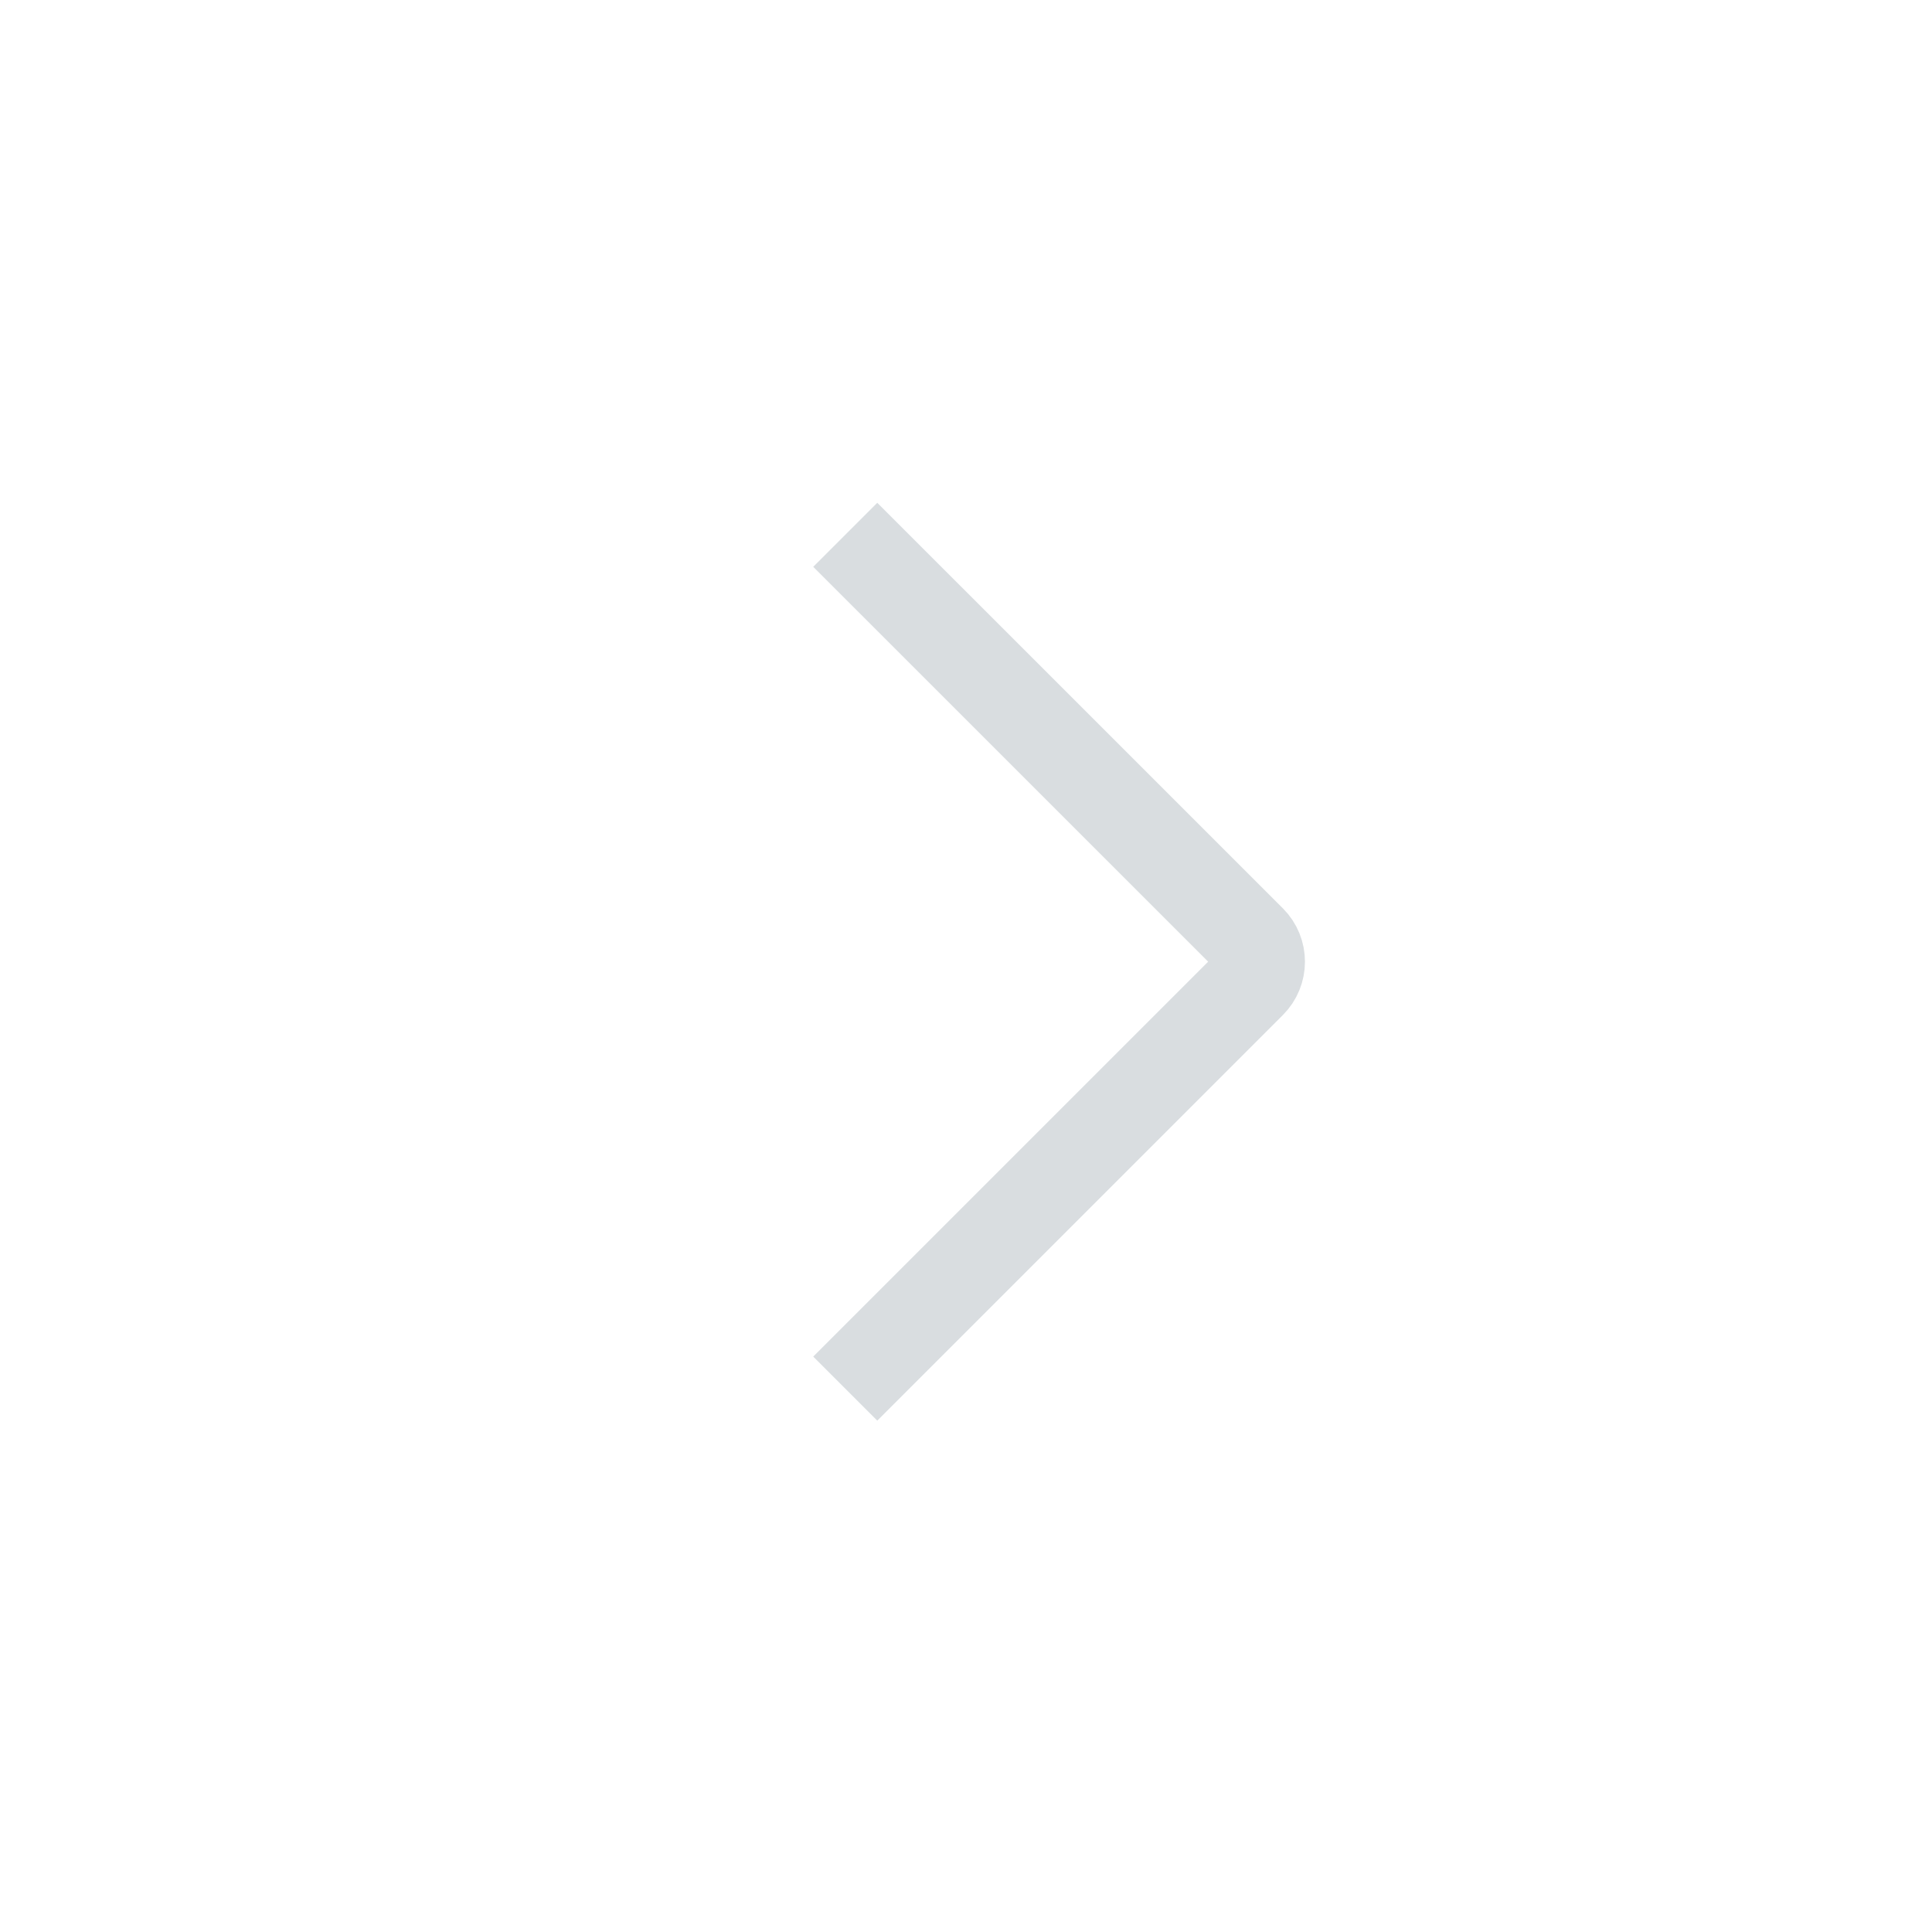
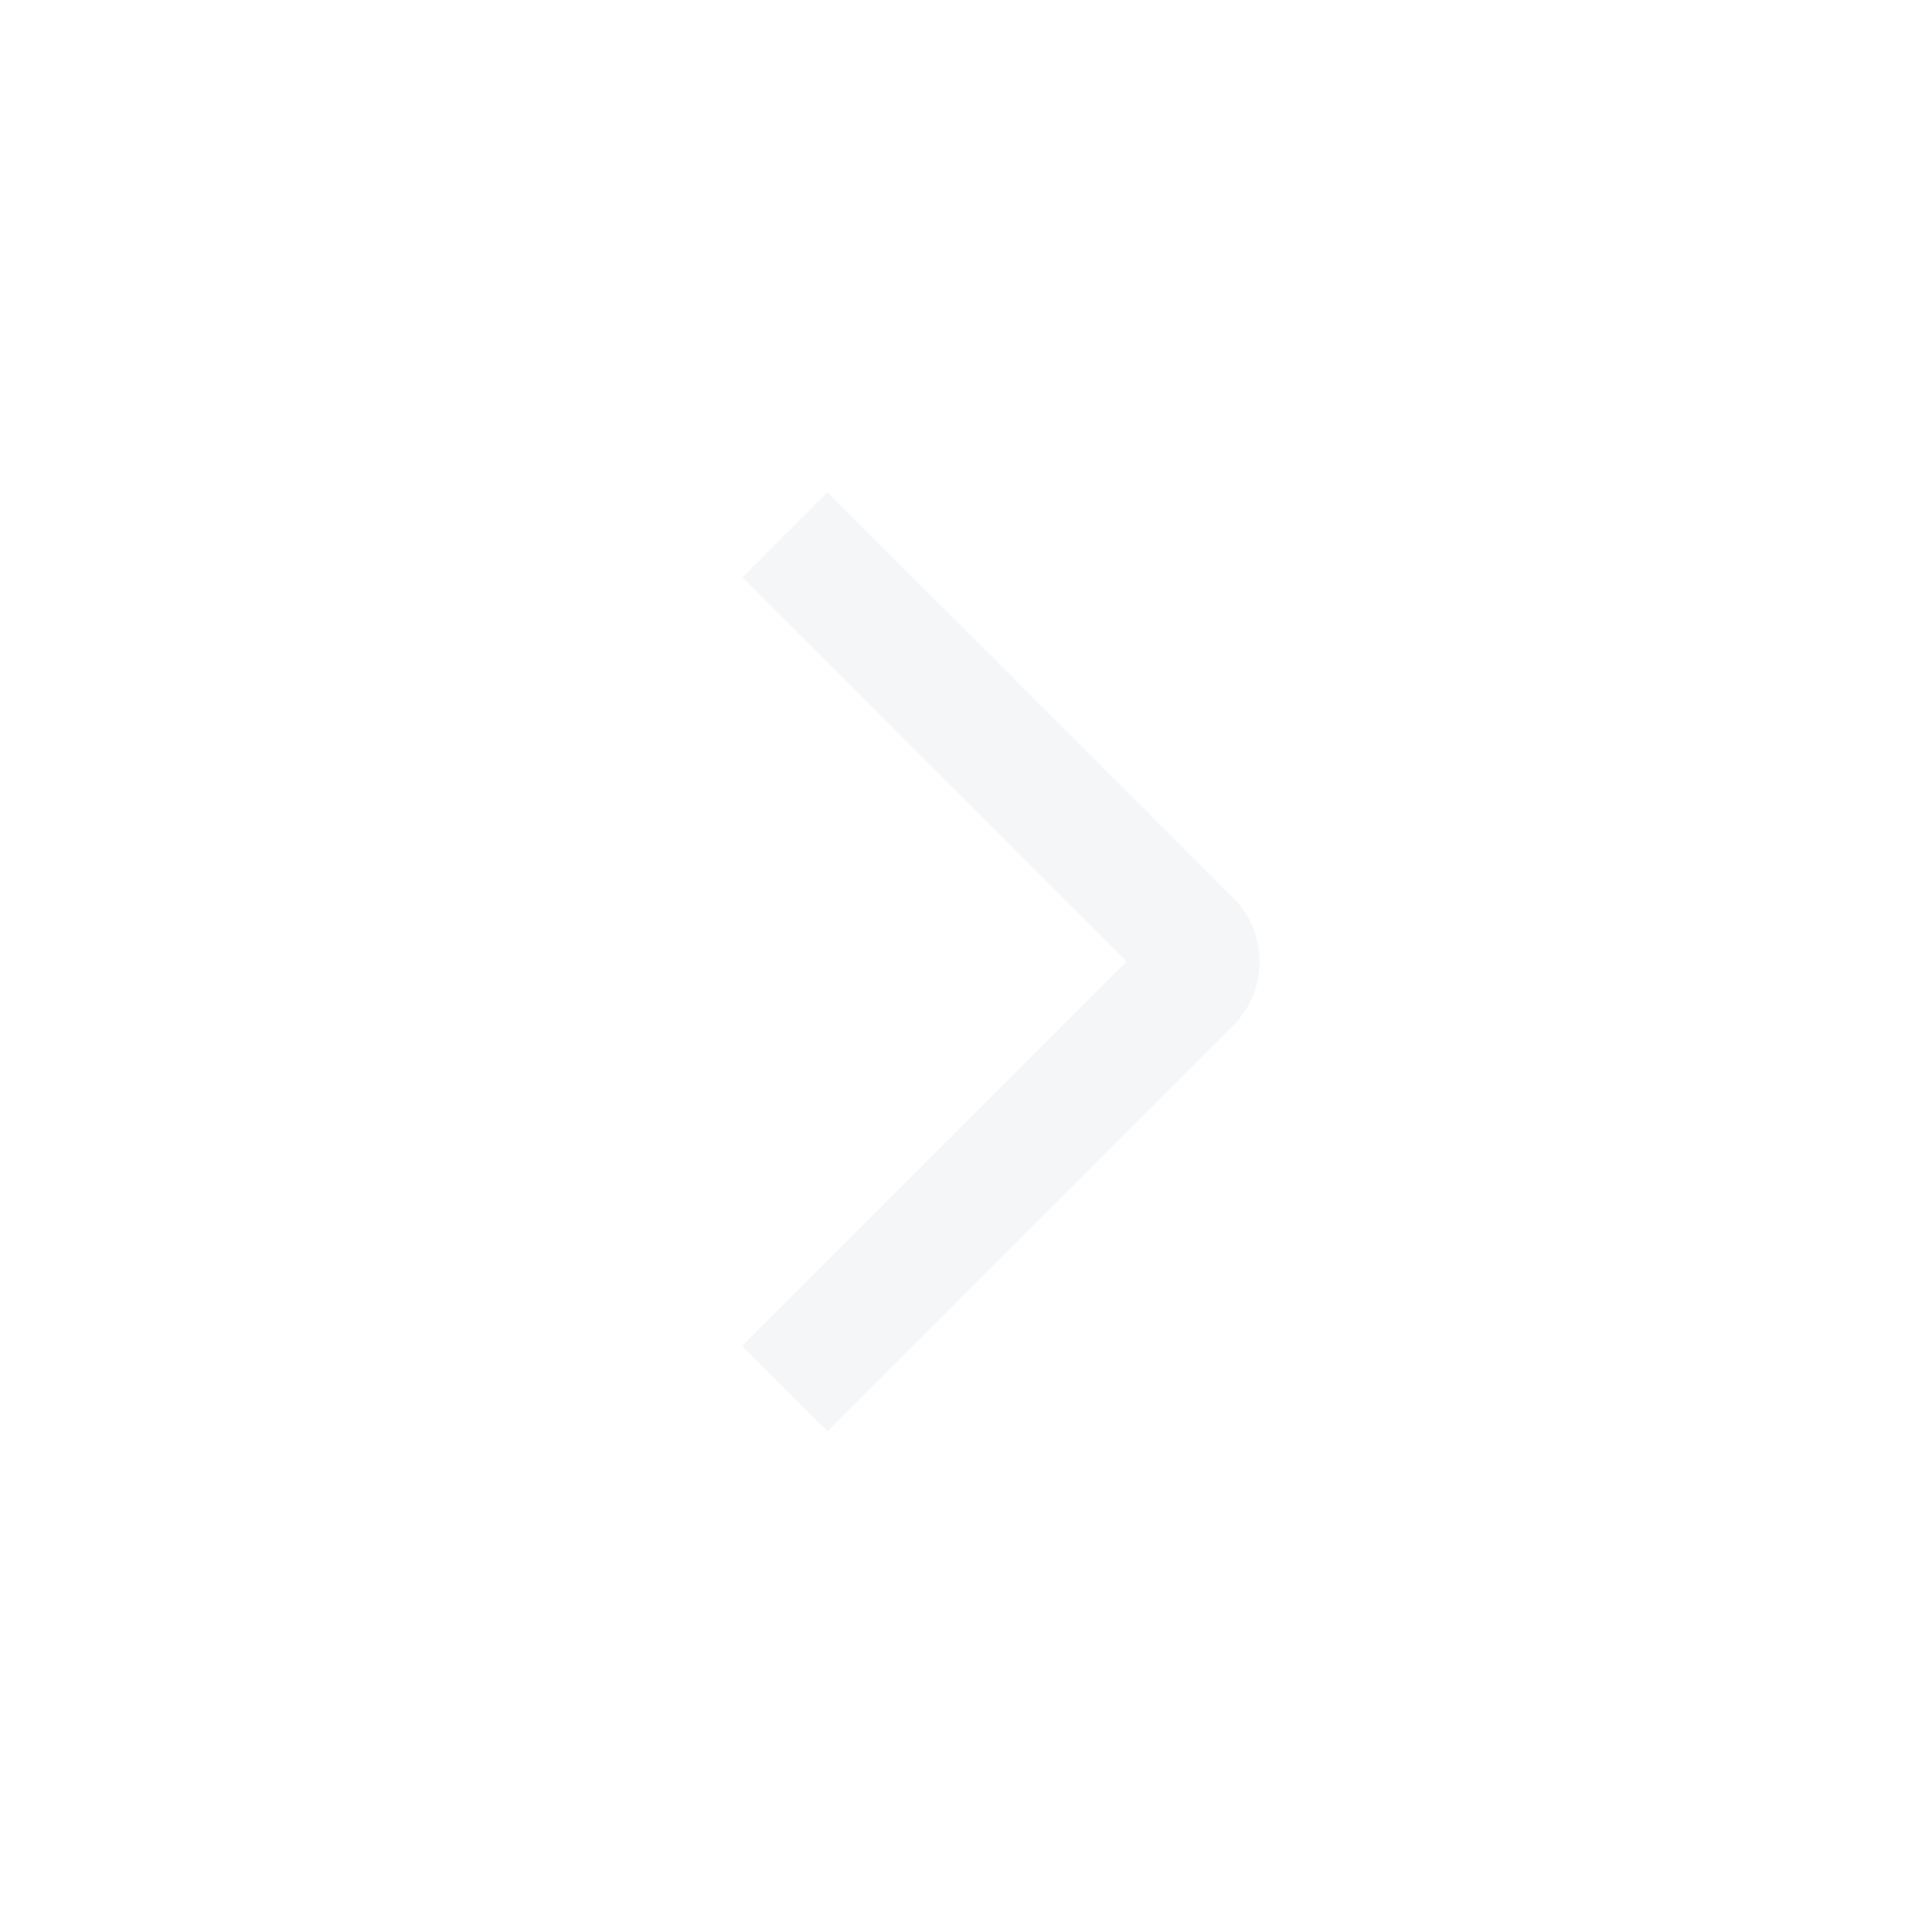
<svg xmlns="http://www.w3.org/2000/svg" width="32" height="32" viewBox="0 0 32 32" fill="none">
-   <path d="M14 23L20.718 16.282C20.913 16.087 20.913 15.771 20.718 15.575L14 8.858" stroke="#D9DDE0" stroke-width="1.5" />
+   <path d="M13 23L19.718 16.282C19.913 16.087 19.913 15.771 19.718 15.575L13 8.858" stroke="#F5F6F7" stroke-width="2" />
</svg>
